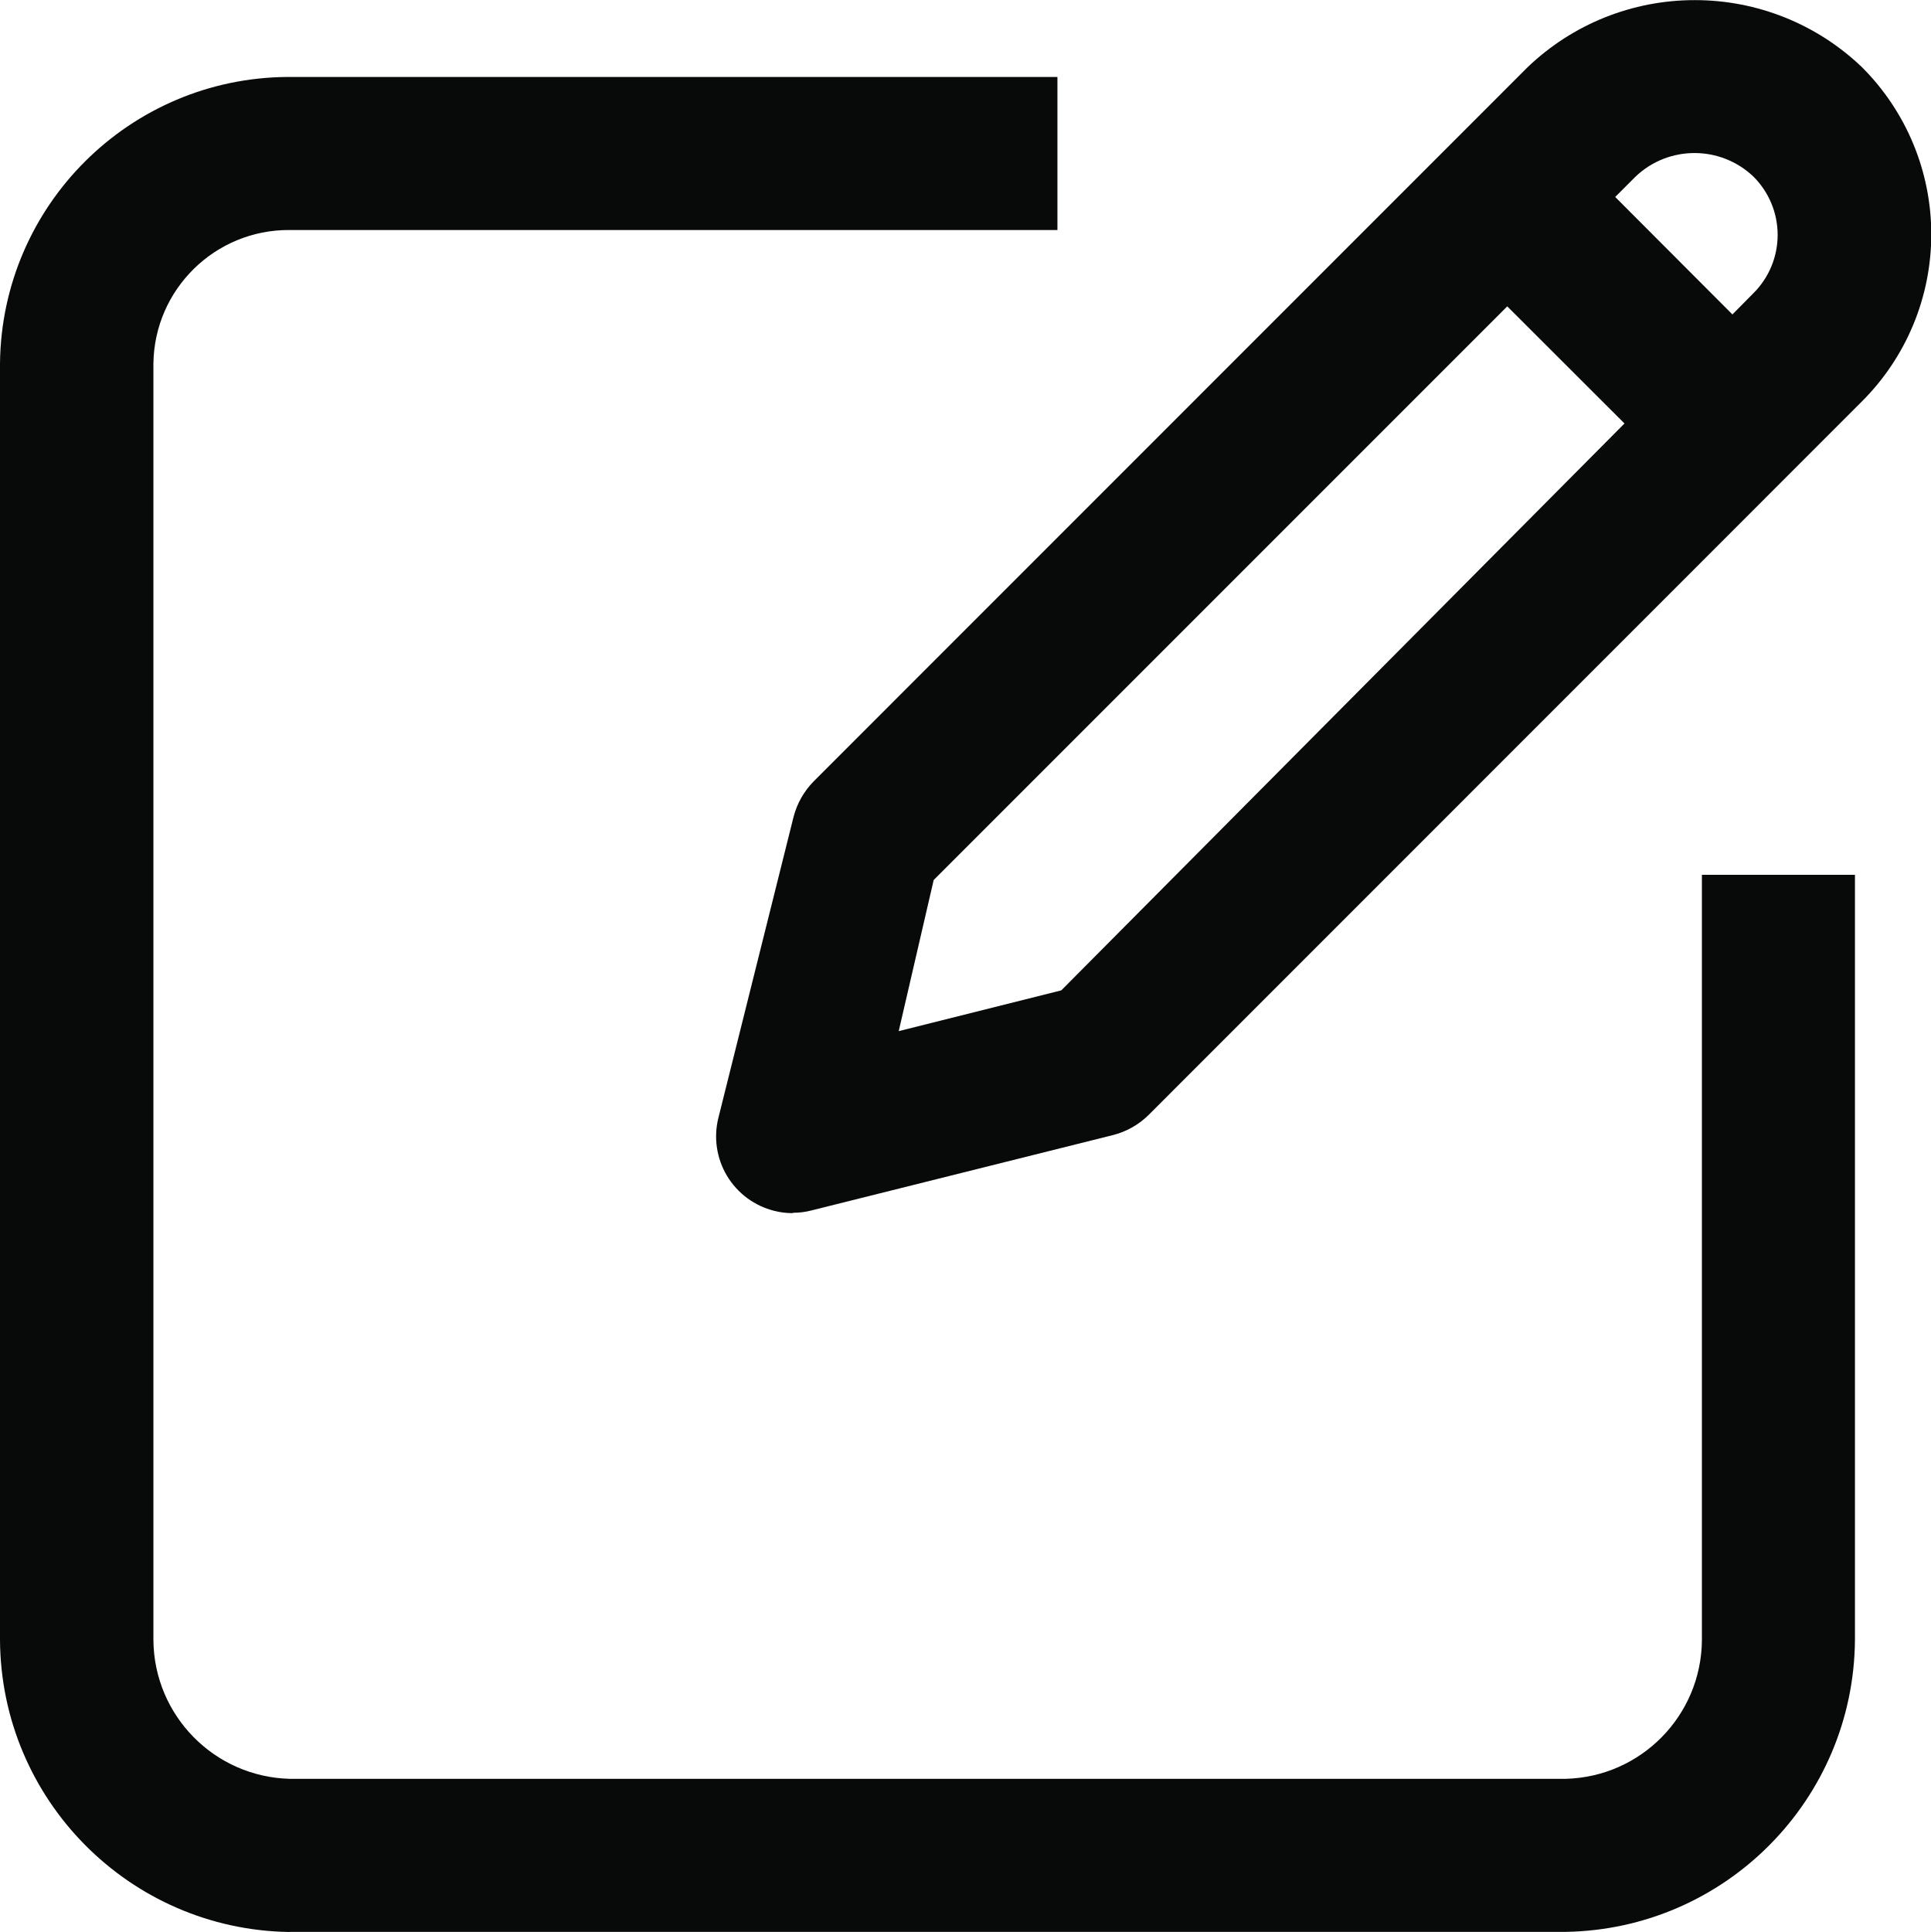
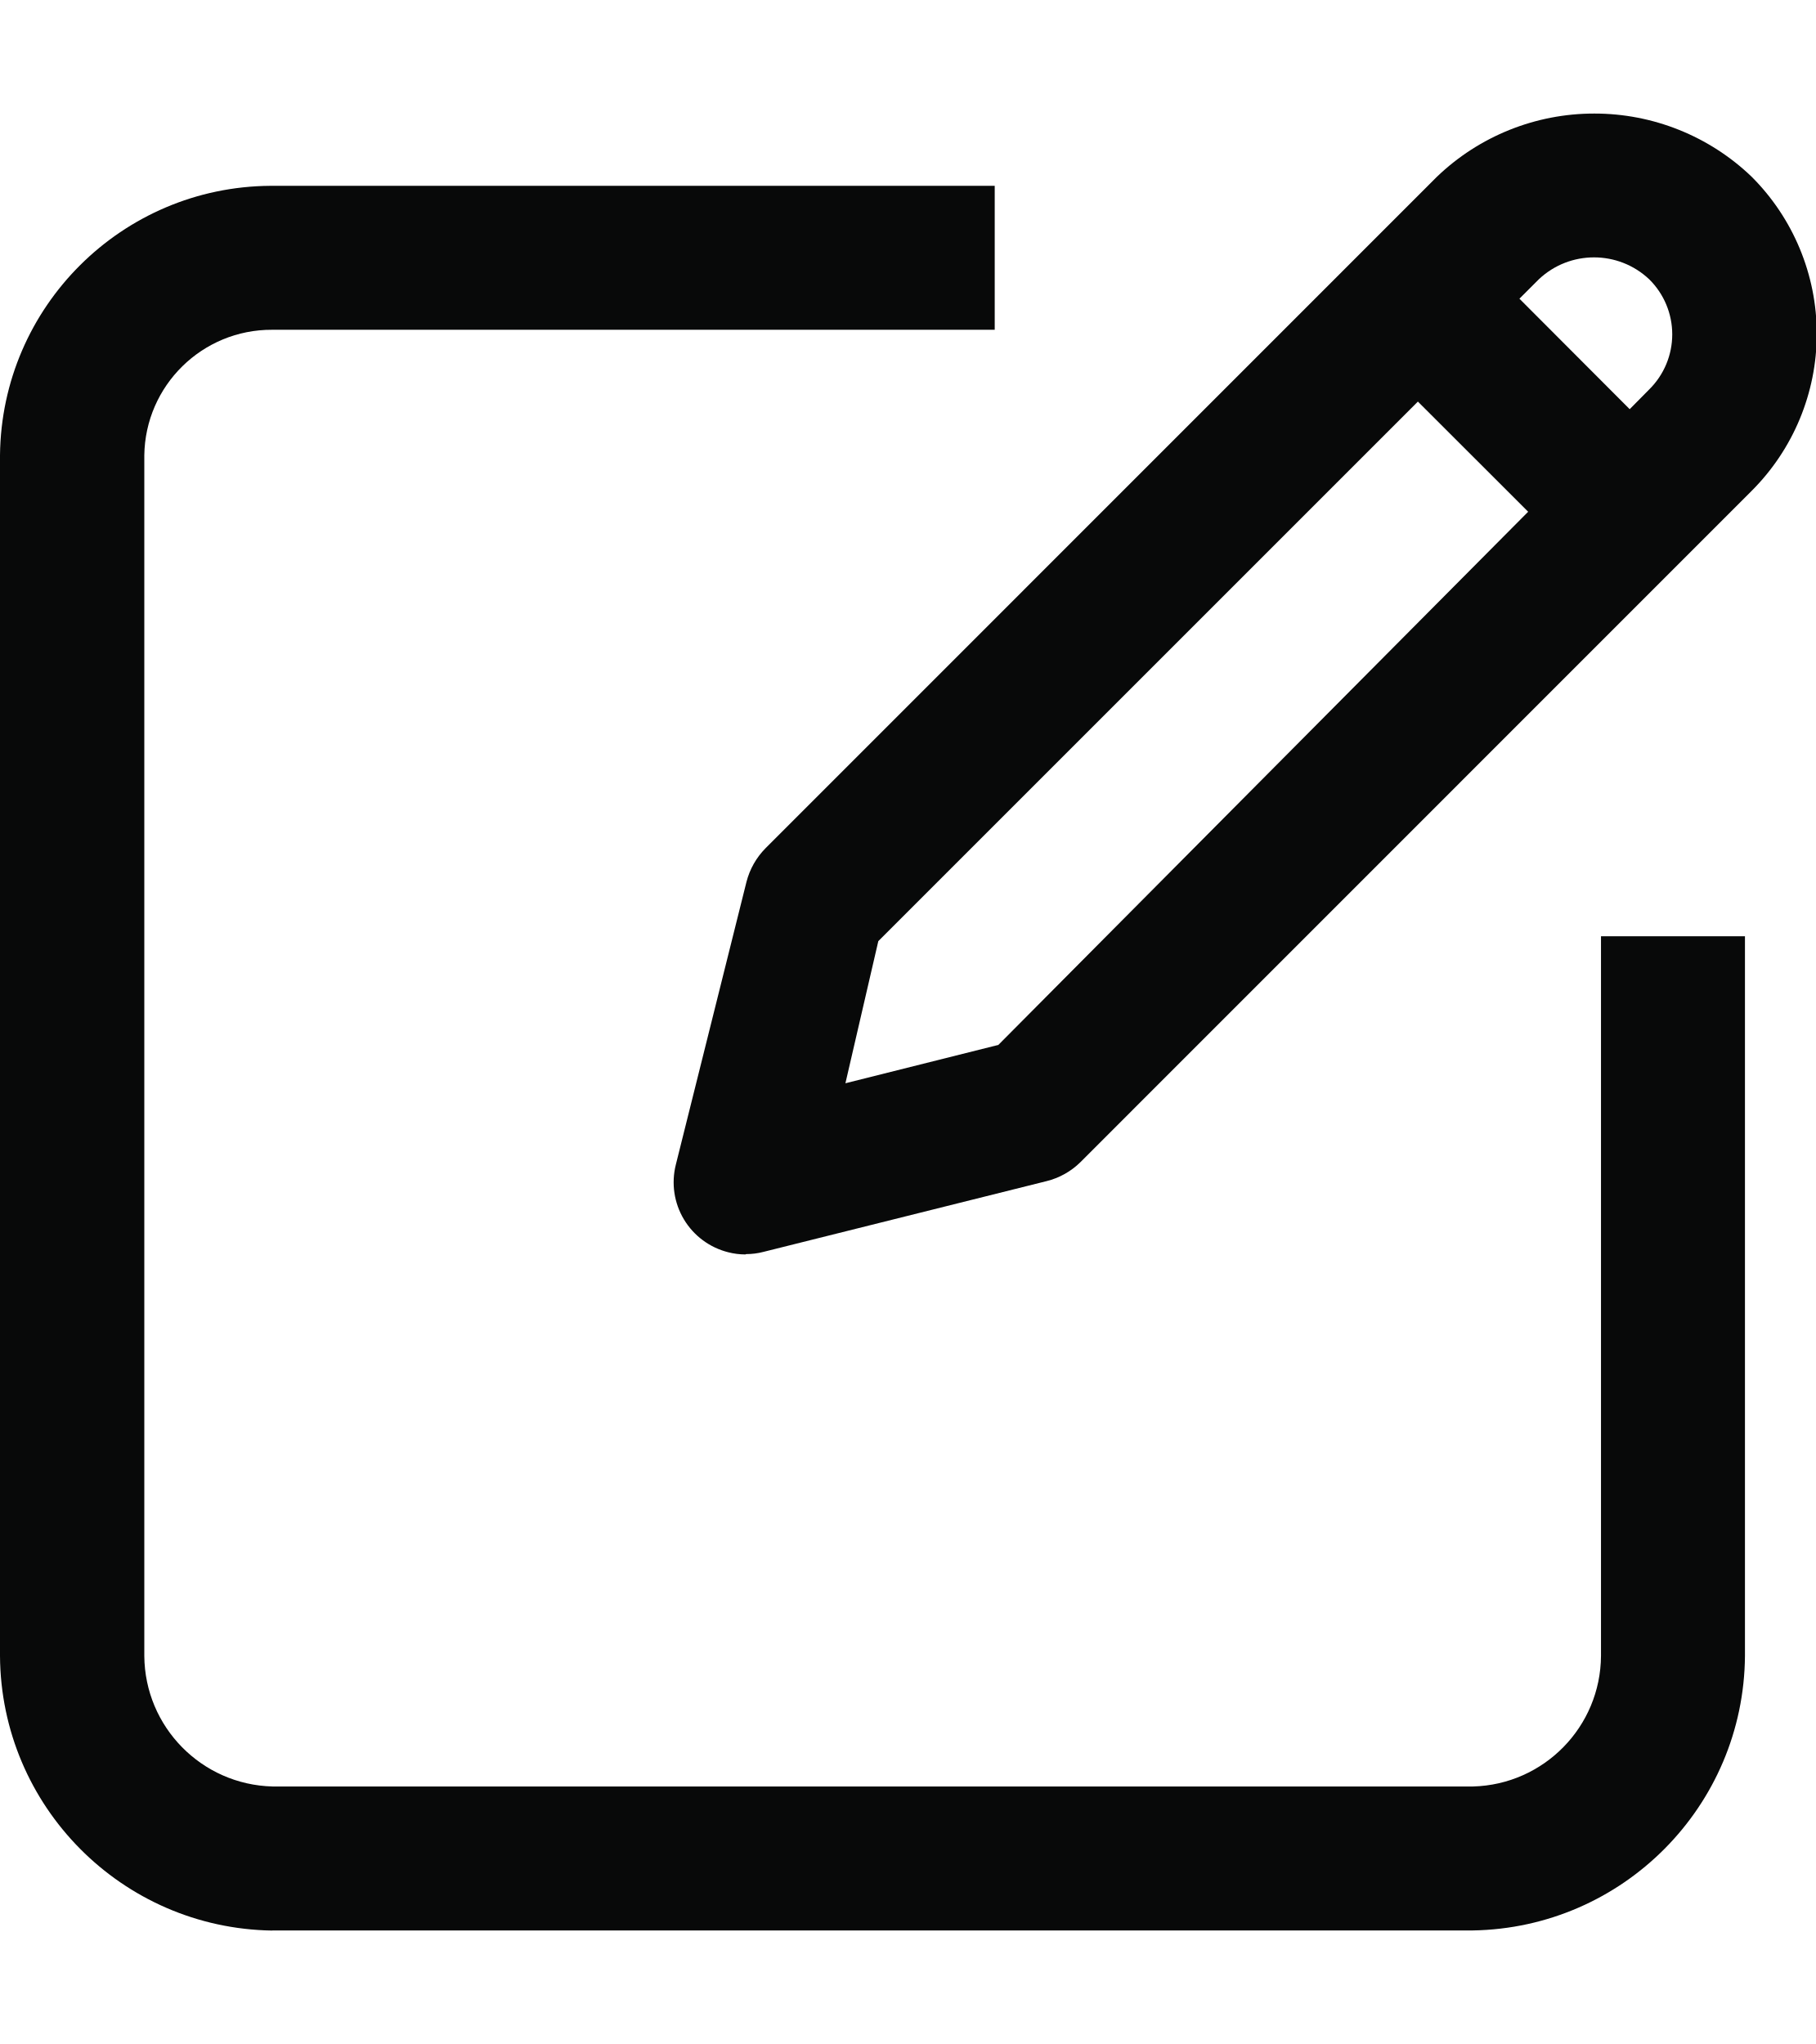
- <svg xmlns="http://www.w3.org/2000/svg" id="Component_49_22" data-name="Component 49 – 22" width="16.007" height="16.018" viewBox="0 0 16.007 16.018">
+ <svg xmlns="http://www.w3.org/2000/svg" id="Component_49_22" data-name="Component 49 – 22" width="16.007" height="18.018" viewBox="0 0 16.007 16.018">
  <path id="Path_119" data-name="Path 119" d="M171.288,305.176a2.436,2.436,0,0,1-2.4-2.421V292.171a2.4,2.4,0,0,1,2.384-2.375h6.384v1.269h-6.369a1.122,1.122,0,0,0-1.127,1.107v10.583a1.16,1.16,0,0,0,1.131,1.151h10.58A1.159,1.159,0,0,0,183,302.754v-6.343h1.269v6.343a2.439,2.439,0,0,1-2.4,2.421H171.288Z" transform="translate(-168.888 -289.158)" fill="#080909" />
  <path id="Path_120" data-name="Path 120" d="M175.605,299.2a.611.611,0,0,1-.151-.019.636.636,0,0,1-.463-.772l.623-2.494a.653.653,0,0,1,.167-.295L181.7,289.7a2,2,0,0,1,1.387-.557h0a2,2,0,0,1,1.386.556h0a1.957,1.957,0,0,1,0,2.771l-5.915,5.916a.645.645,0,0,1-.3.168l-2.493.623a.6.6,0,0,1-.155.02Zm1.171-2.762-.29,1.253,1.348-.338,4.67-4.7-.972-.971Zm6.623-4.689.173-.175a.682.682,0,0,0,0-.969.709.709,0,0,0-.975,0l-.17.17Z" transform="translate(-169.034 -289.142)" fill="#080909" />
</svg>
